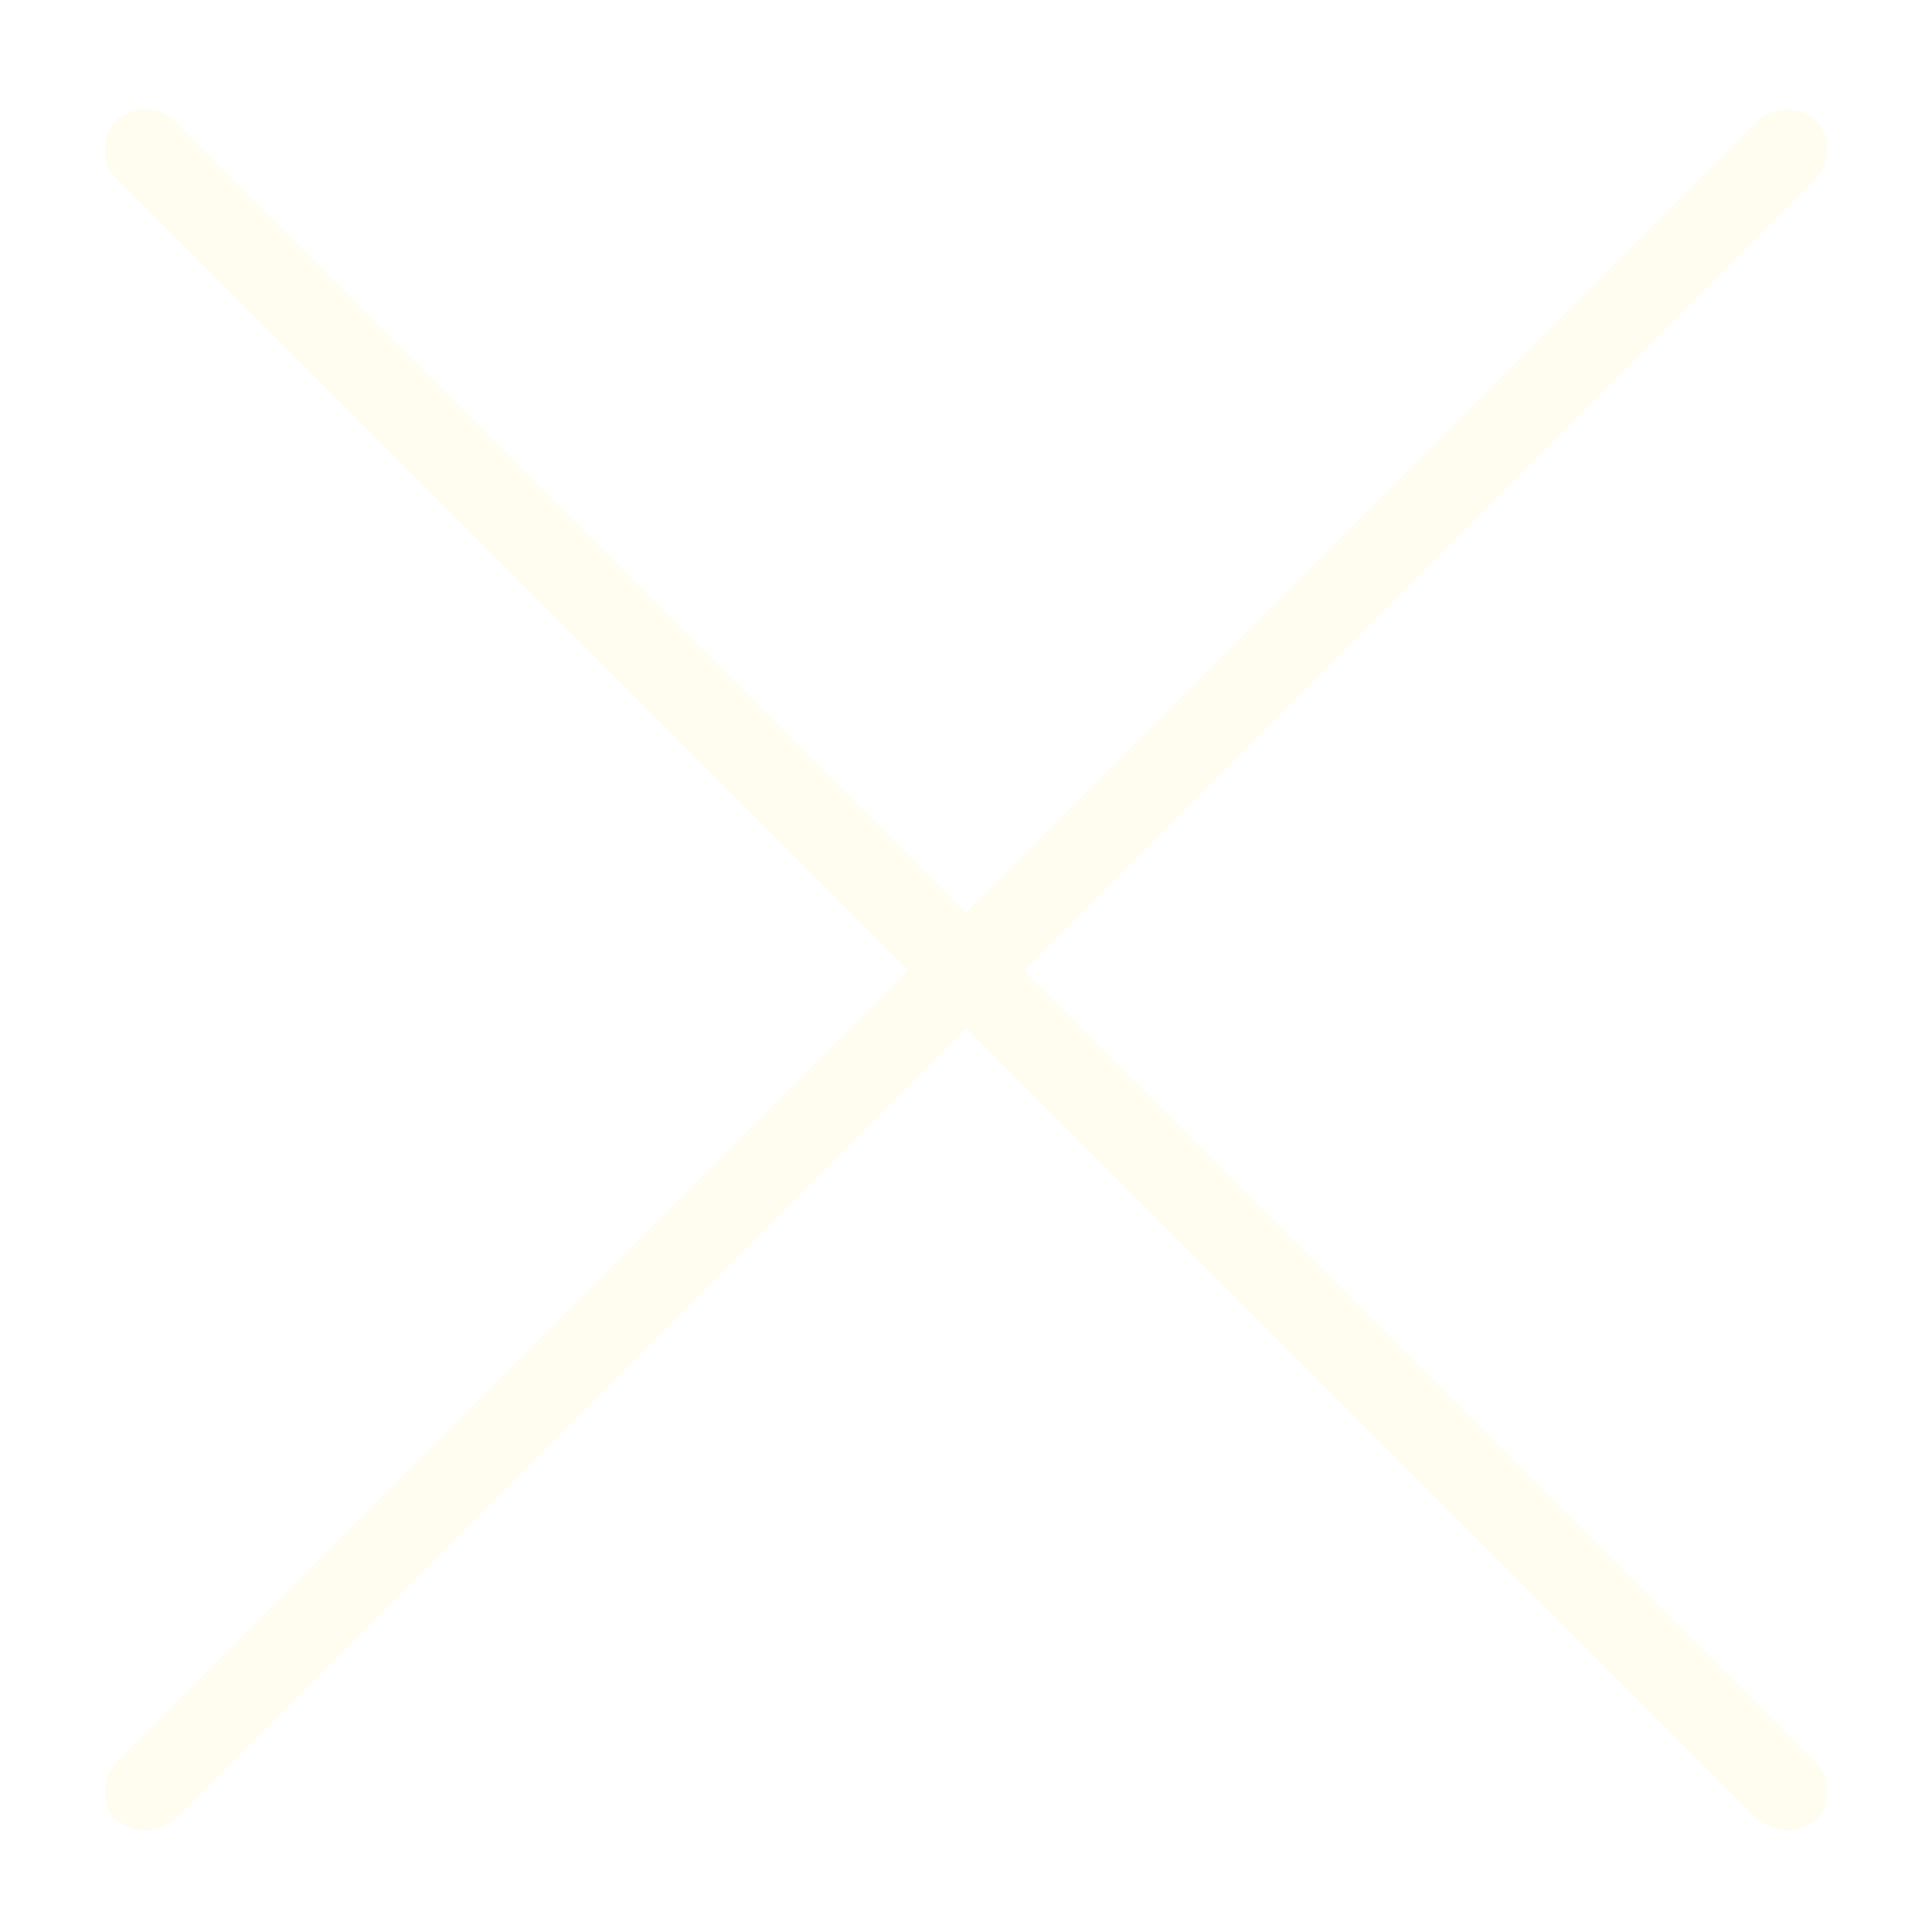
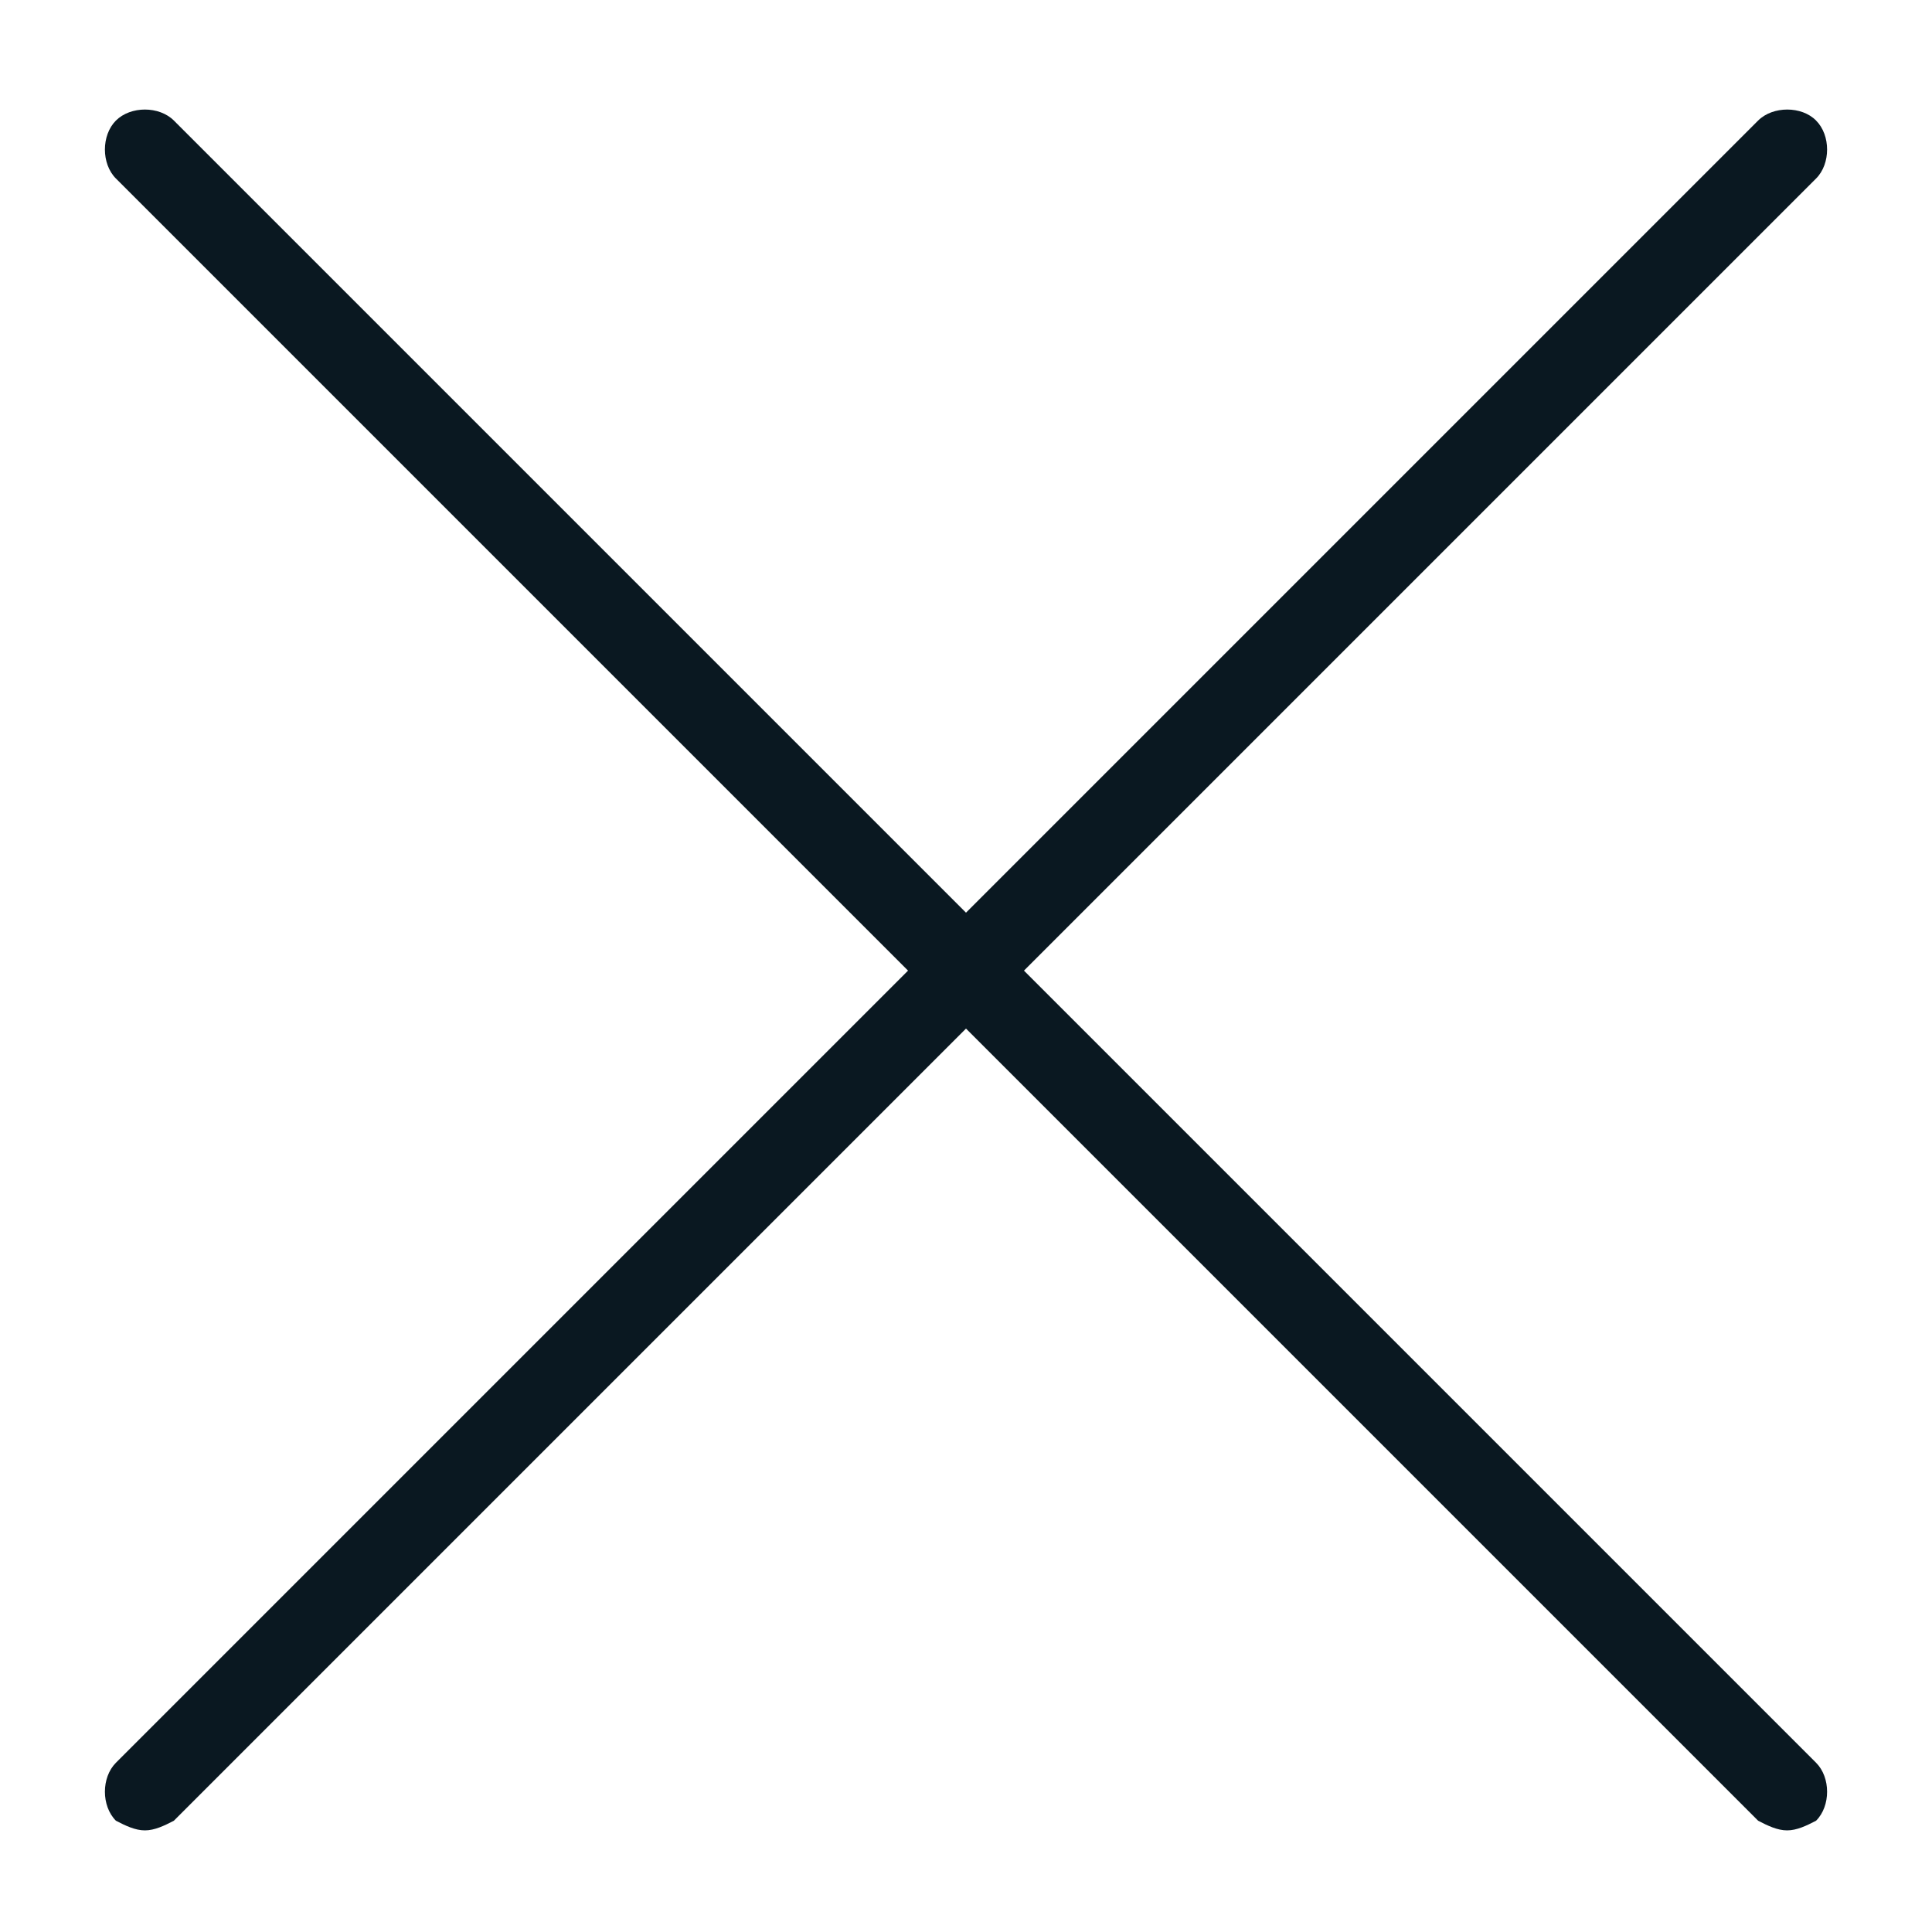
<svg xmlns="http://www.w3.org/2000/svg" version="1.1" x="0px" y="0px" width="500px" height="500px" viewBox="0 0 500 500" enable-background="new 0 0 500 500" xml:space="preserve">
-   <path fill="#fefdf0" d="M265,251.2l205-205c3.8-3.8,3.8-11.2,0-15c-3.7-3.8-11.2-3.8-15,0l-205,205L45,31.2c-3.8-3.8-11.2-3.8-15,0  s-3.8,11.2,0,15l205,205l-205,205c-3.8,3.8-3.8,11.2,0,15c2.5,1.3,5,2.5,7.5,2.5s5-1.2,7.5-2.5l205-205l205,205  c2.5,1.3,5,2.5,7.5,2.5s5-1.2,7.5-2.5c3.8-3.8,3.8-11.2,0-15L265,251.2z" />
+   <path fill="#0a1821" d="M265,251.2l205-205c3.8-3.8,3.8-11.2,0-15c-3.7-3.8-11.2-3.8-15,0l-205,205L45,31.2c-3.8-3.8-11.2-3.8-15,0  s-3.8,11.2,0,15l205,205l-205,205c-3.8,3.8-3.8,11.2,0,15c2.5,1.3,5,2.5,7.5,2.5s5-1.2,7.5-2.5l205-205l205,205  c2.5,1.3,5,2.5,7.5,2.5s5-1.2,7.5-2.5c3.8-3.8,3.8-11.2,0-15L265,251.2z" />
</svg>
